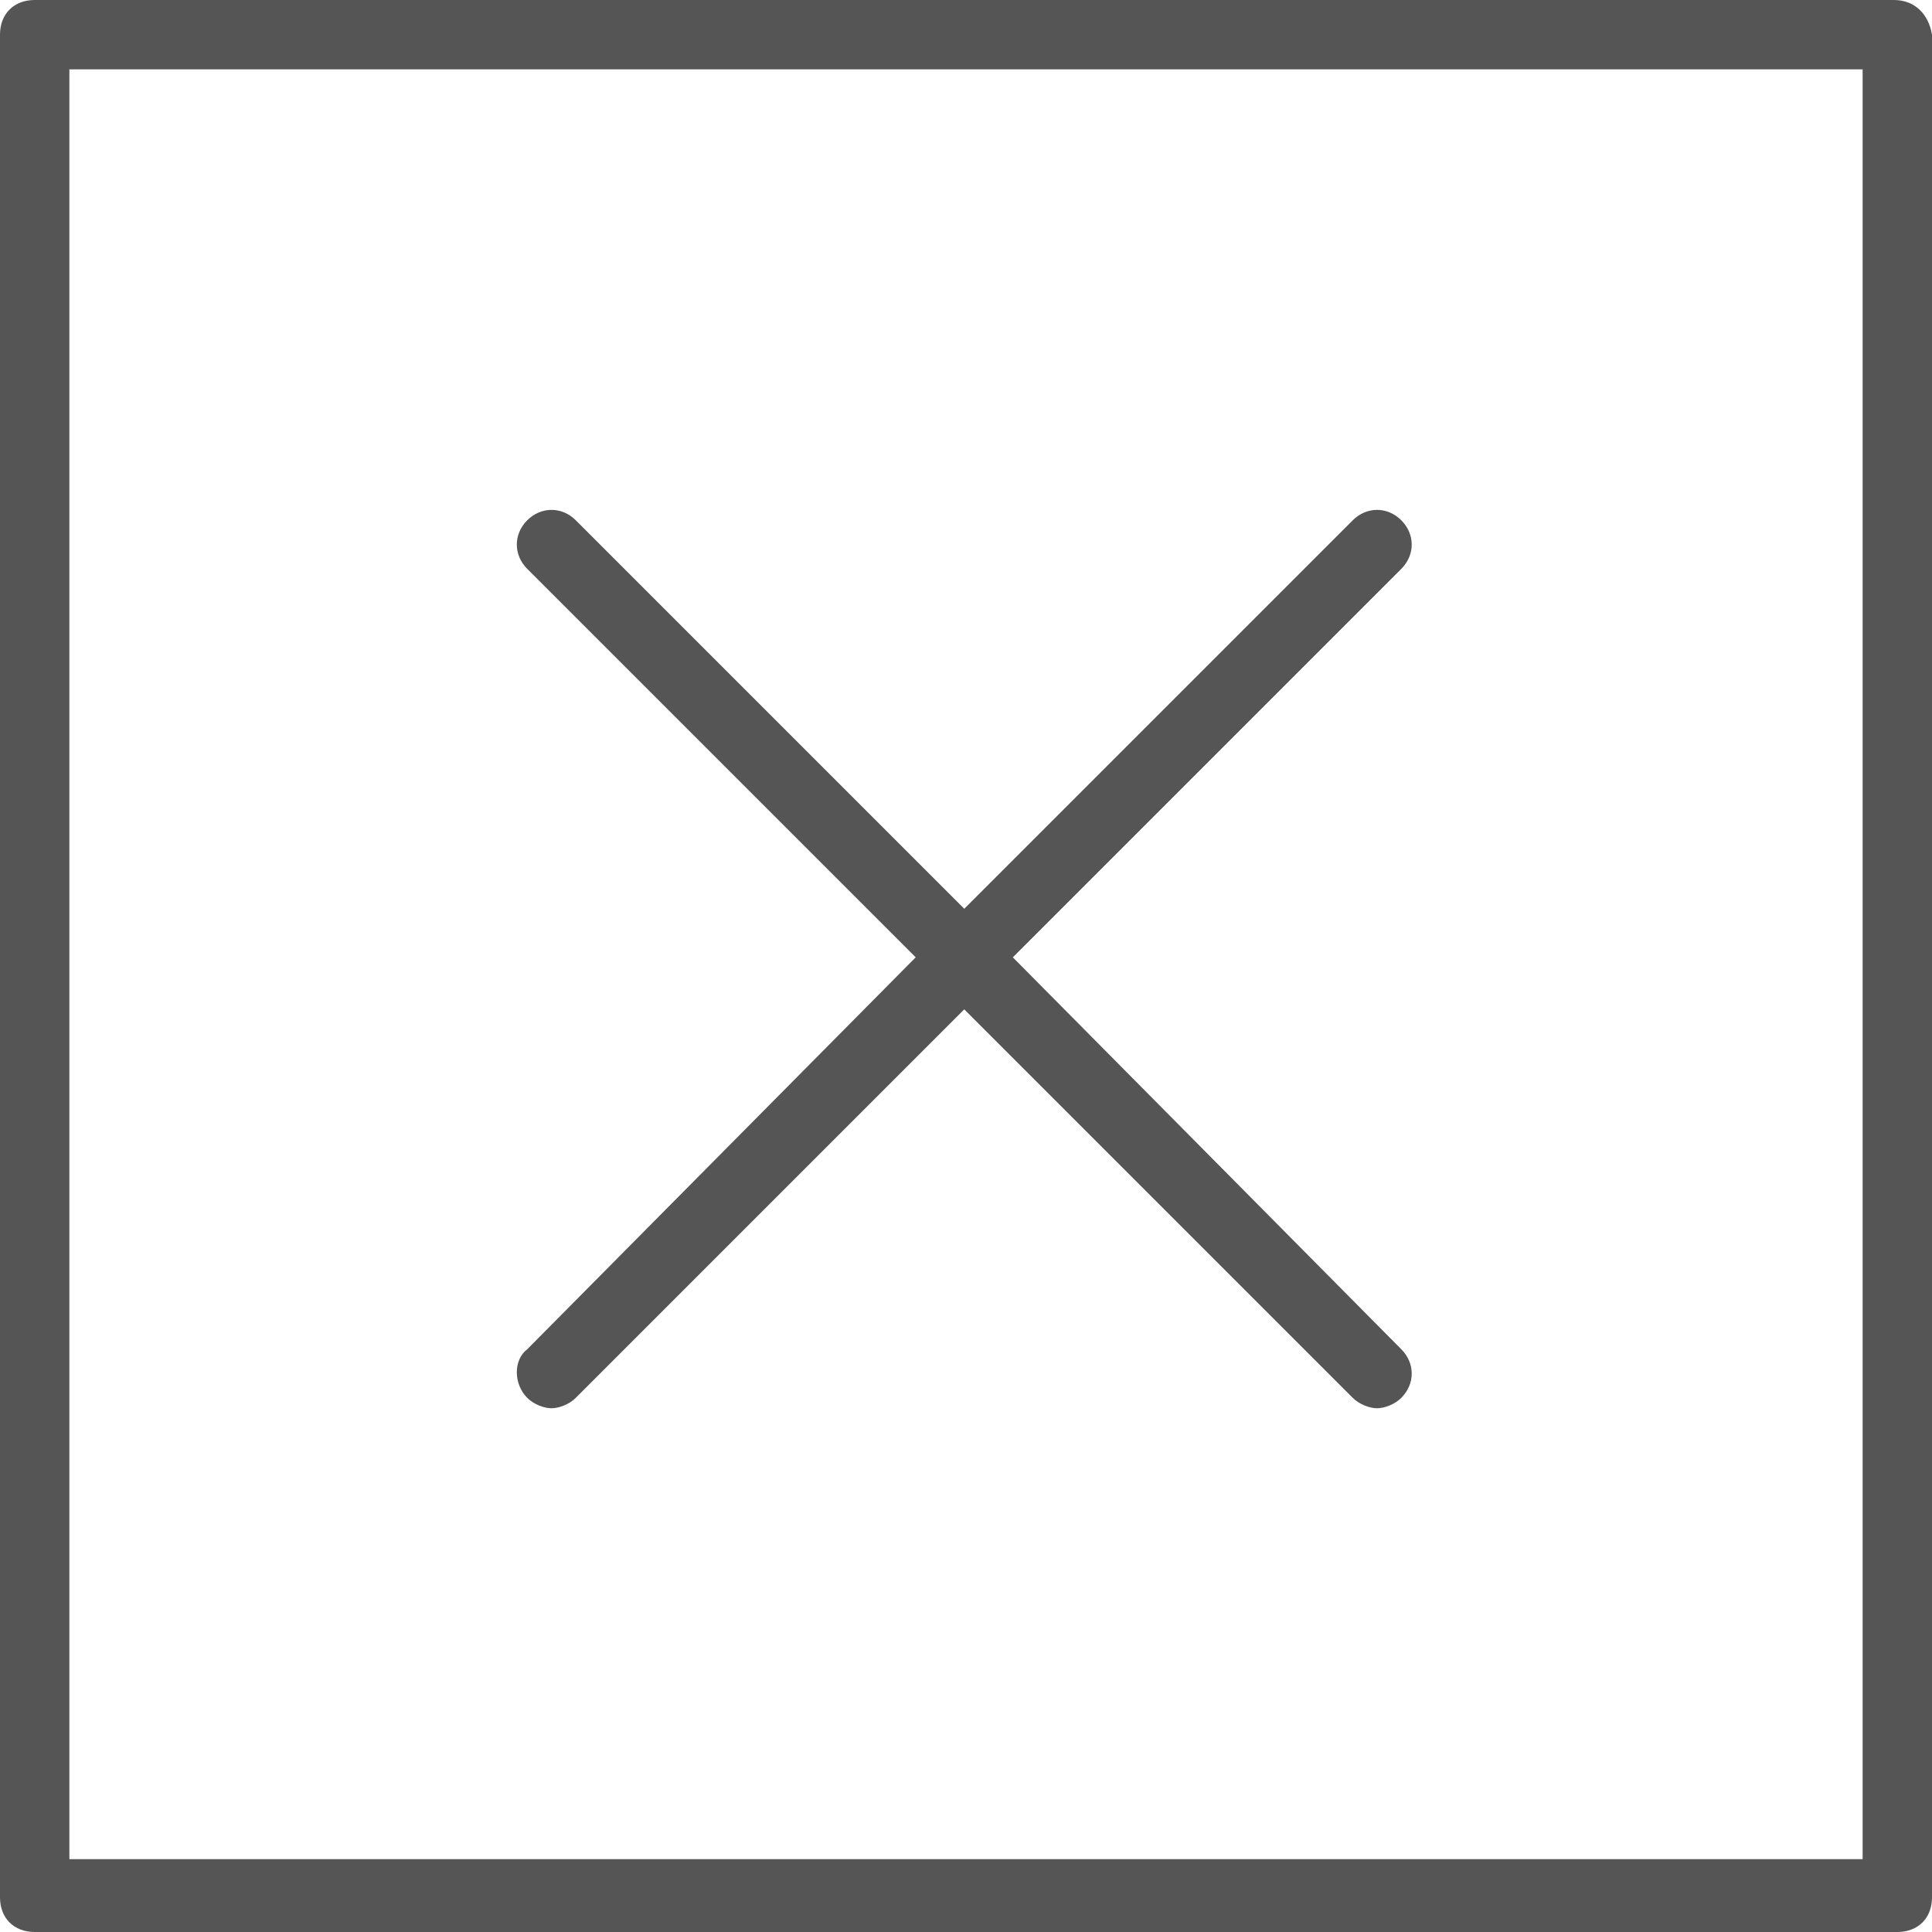
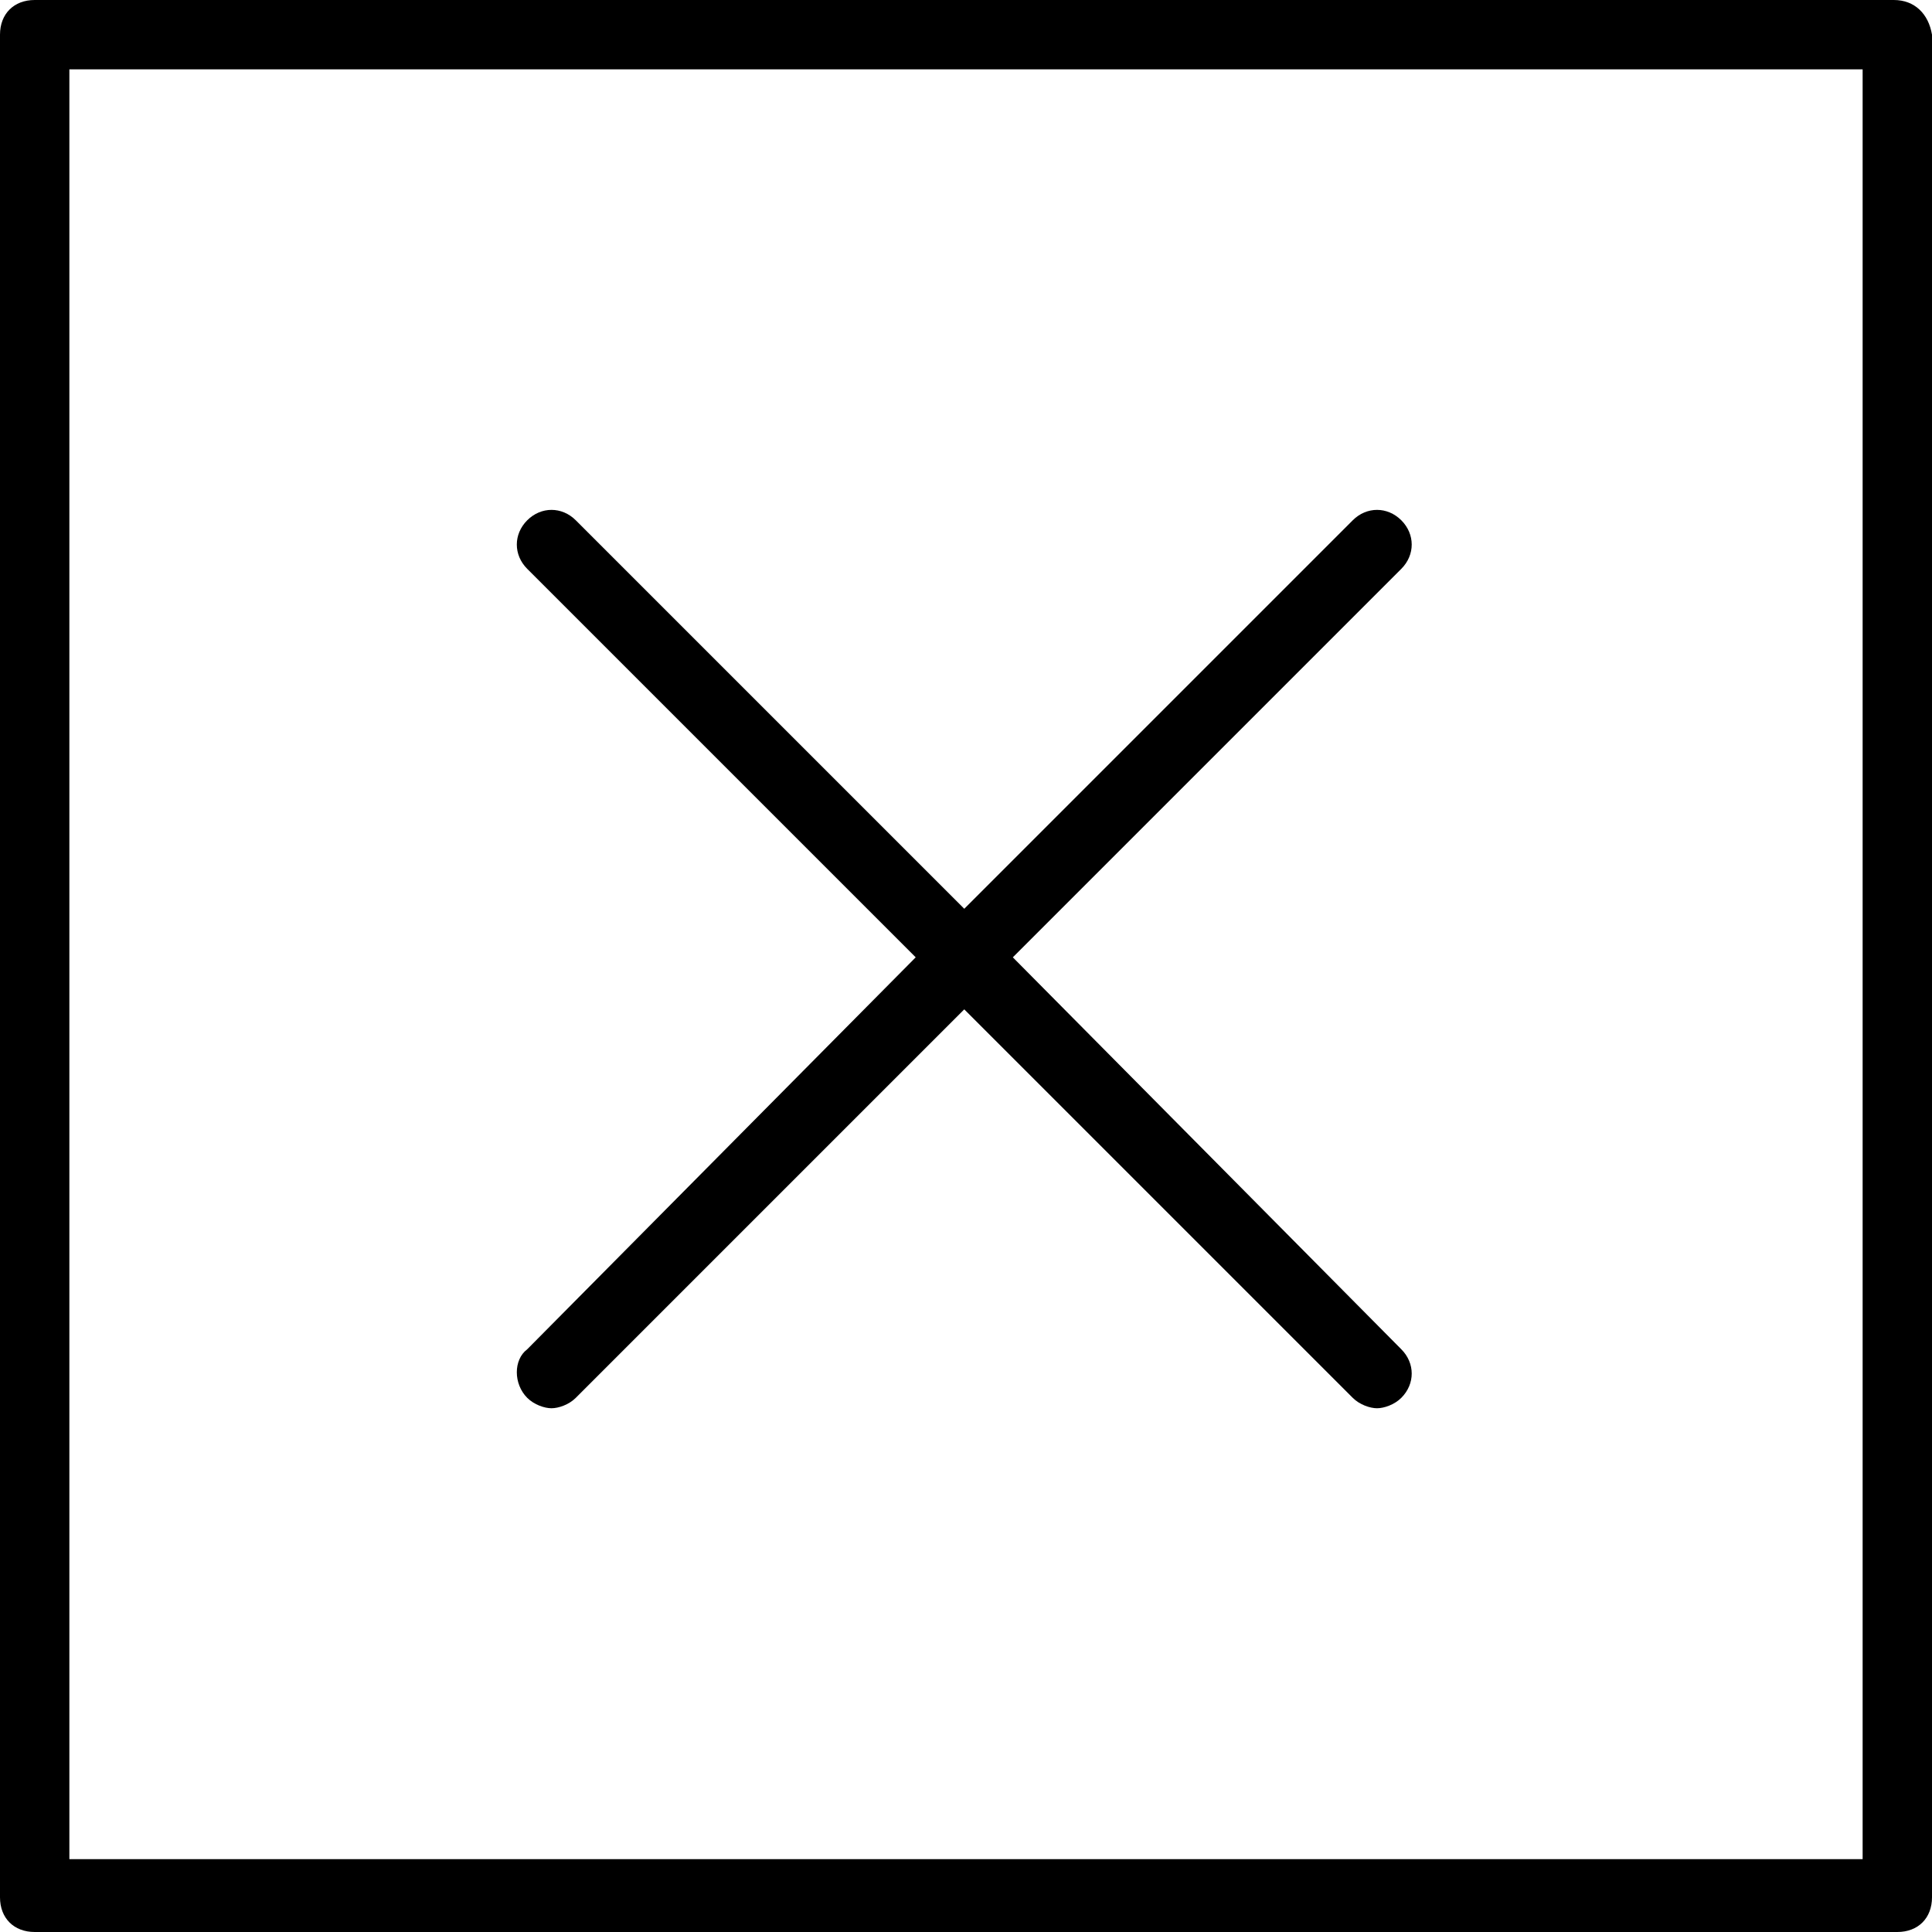
- <svg xmlns="http://www.w3.org/2000/svg" width="55.7" height="55.7" fill="#555" version="1.1" viewBox="0 0 55.7 55.7" xml:space="preserve">
+ <svg xmlns="http://www.w3.org/2000/svg" width="55.7" height="55.7" fill="#000" version="1.1" viewBox="0 0 55.7 55.7" xml:space="preserve">
  <style type="text/css">
	.st0{fill:none;stroke:#000000;stroke-width:2;stroke-linecap:round;stroke-linejoin:round;stroke-miterlimit:10;}
</style>
  <path d="m54.6 0h-53.6c-0.6 0-1 0.4-1 1v53.7c0 0.6 0.4 1 1 1h53.7c0.6 0 1-0.4 1-1v-53.7c-0.1-0.6-0.5-1-1.1-1zm-1 53.6h-51.6v-51.6h51.7v51.6z" />
  <path d="m15.2 40.3c0.2 0.2 0.5 0.3 0.7 0.3s0.5-0.1 0.7-0.3l11.2-11.2 11.2 11.2c0.2 0.2 0.5 0.3 0.7 0.3s0.5-0.1 0.7-0.3c0.4-0.4 0.4-1 0-1.4l-11.2-11.3 11.2-11.2c0.4-0.4 0.4-1 0-1.4s-1-0.4-1.4 0l-11.2 11.2-11.2-11.2c-0.4-0.4-1-0.4-1.4 0s-0.4 1 0 1.4l11.2 11.2-11.2 11.3c-0.4 0.3-0.4 1 0 1.4z" />
</svg>
